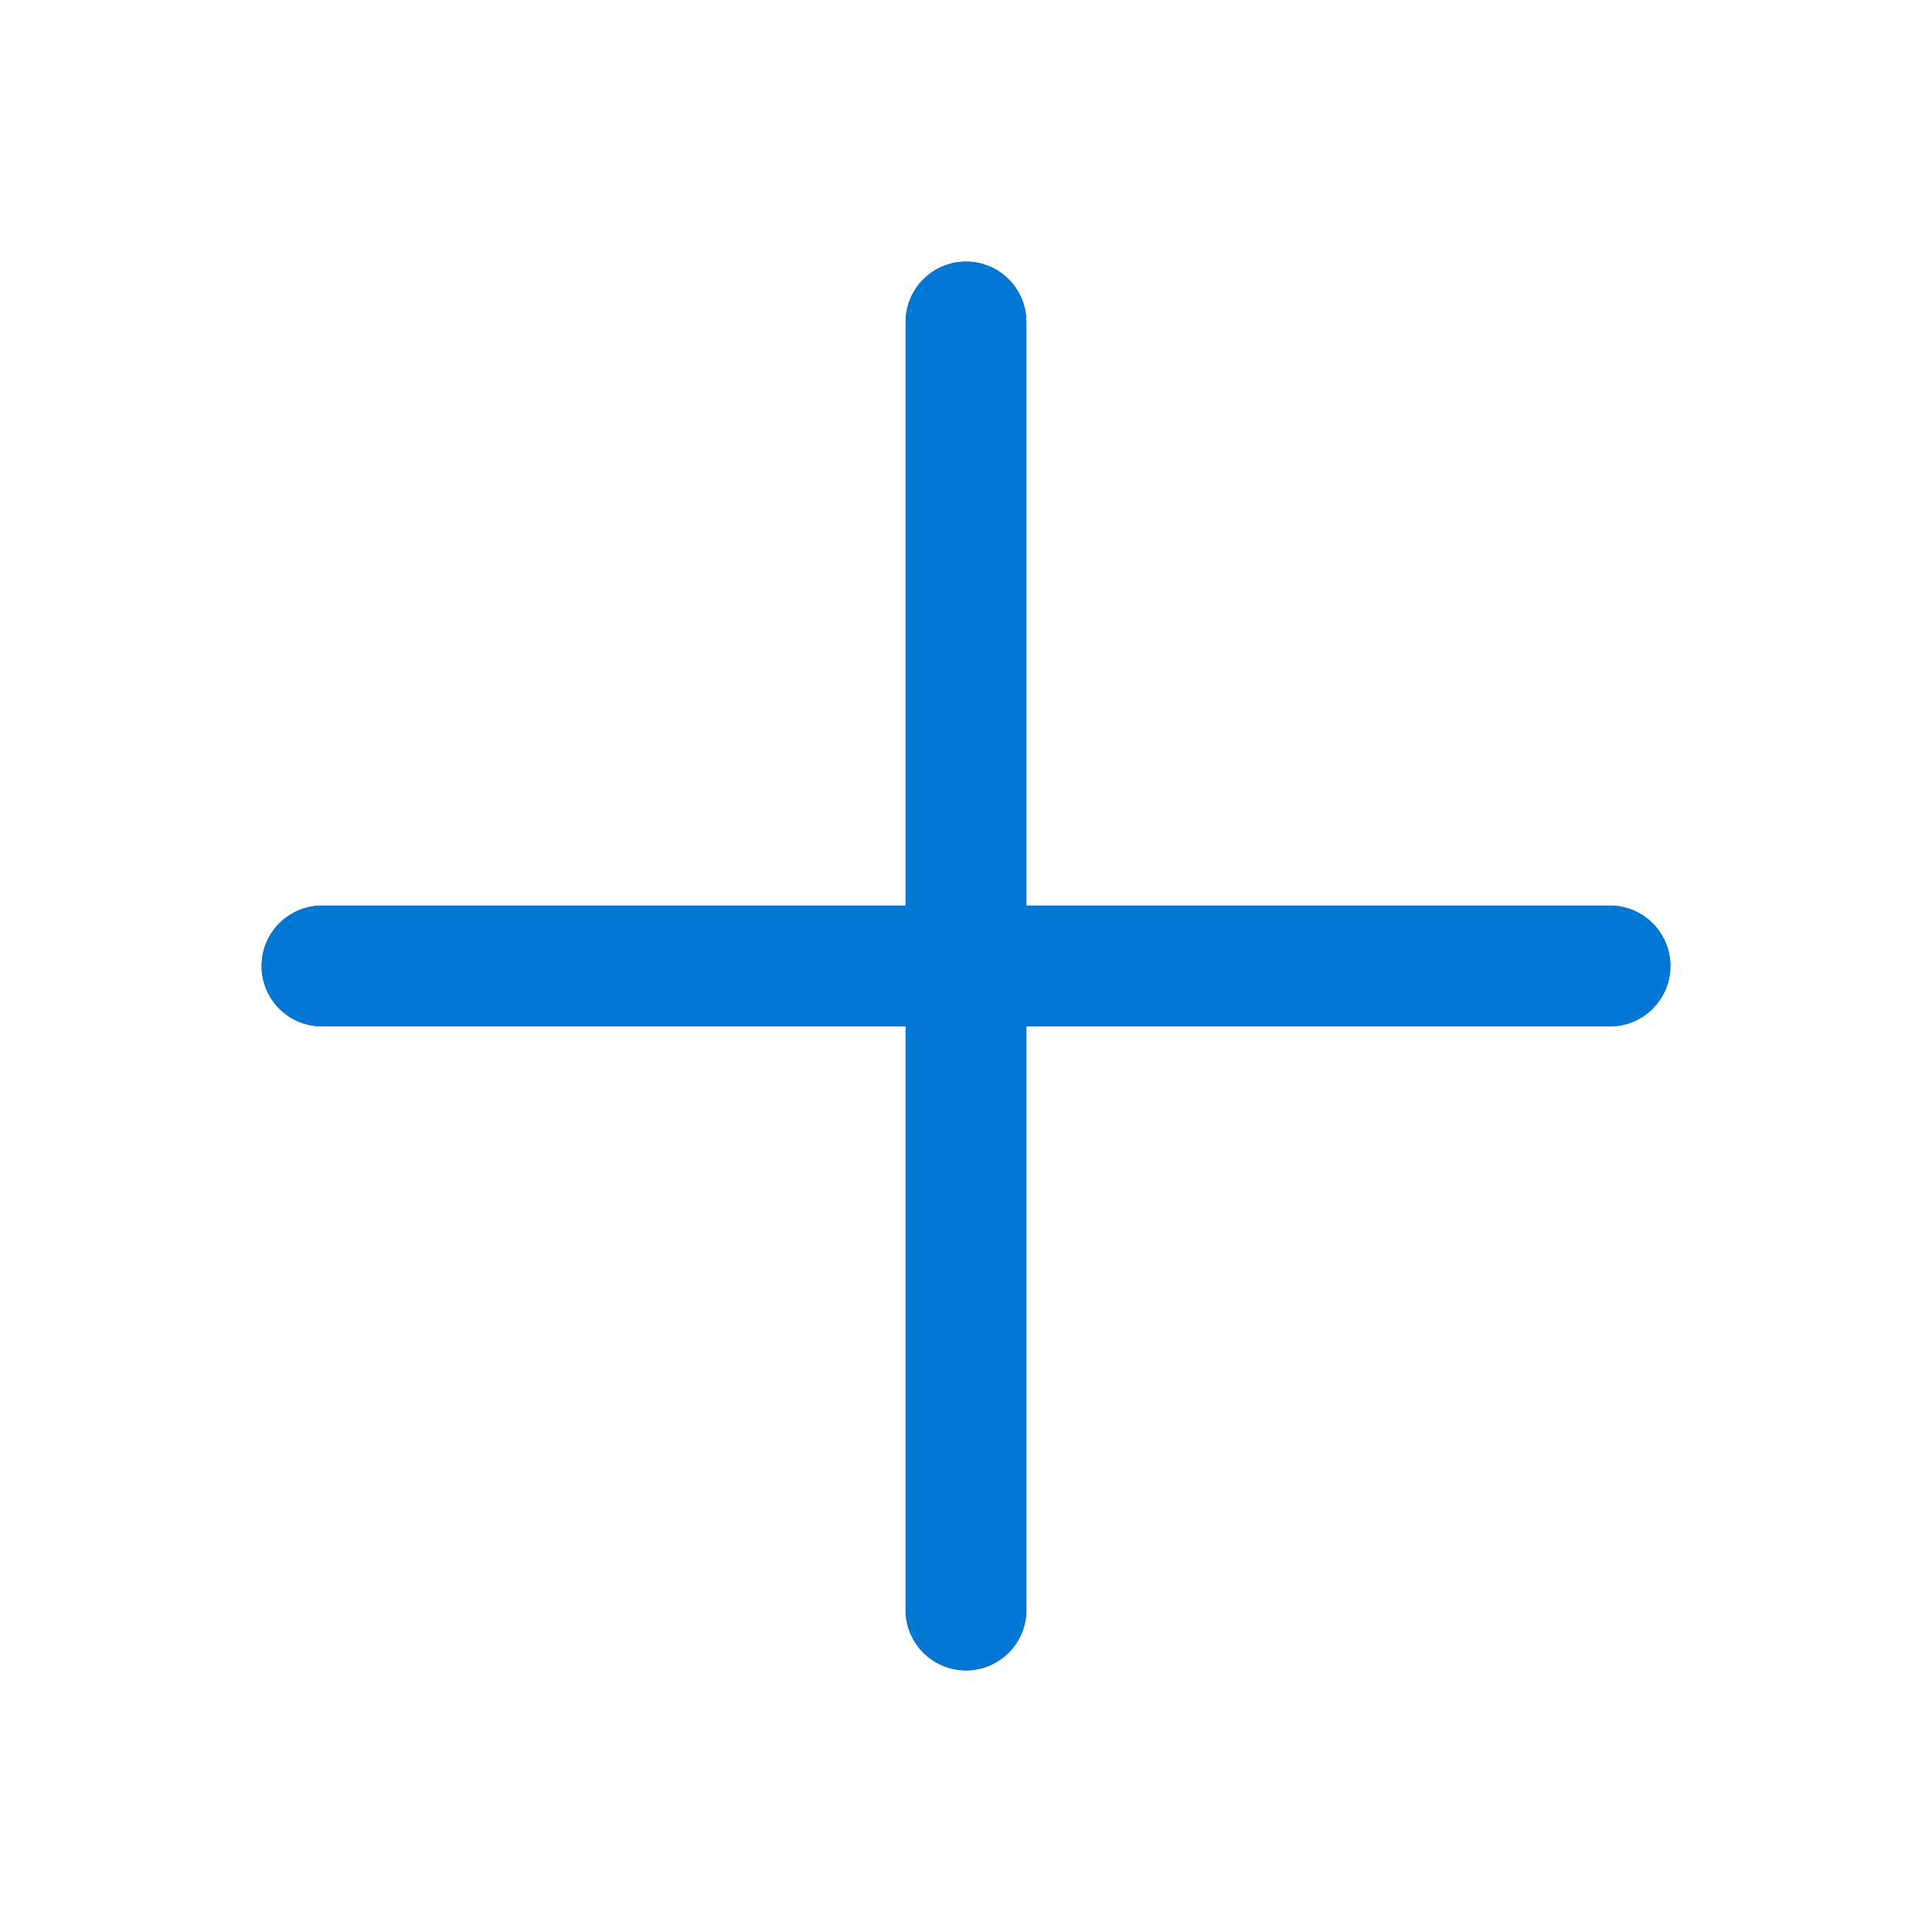
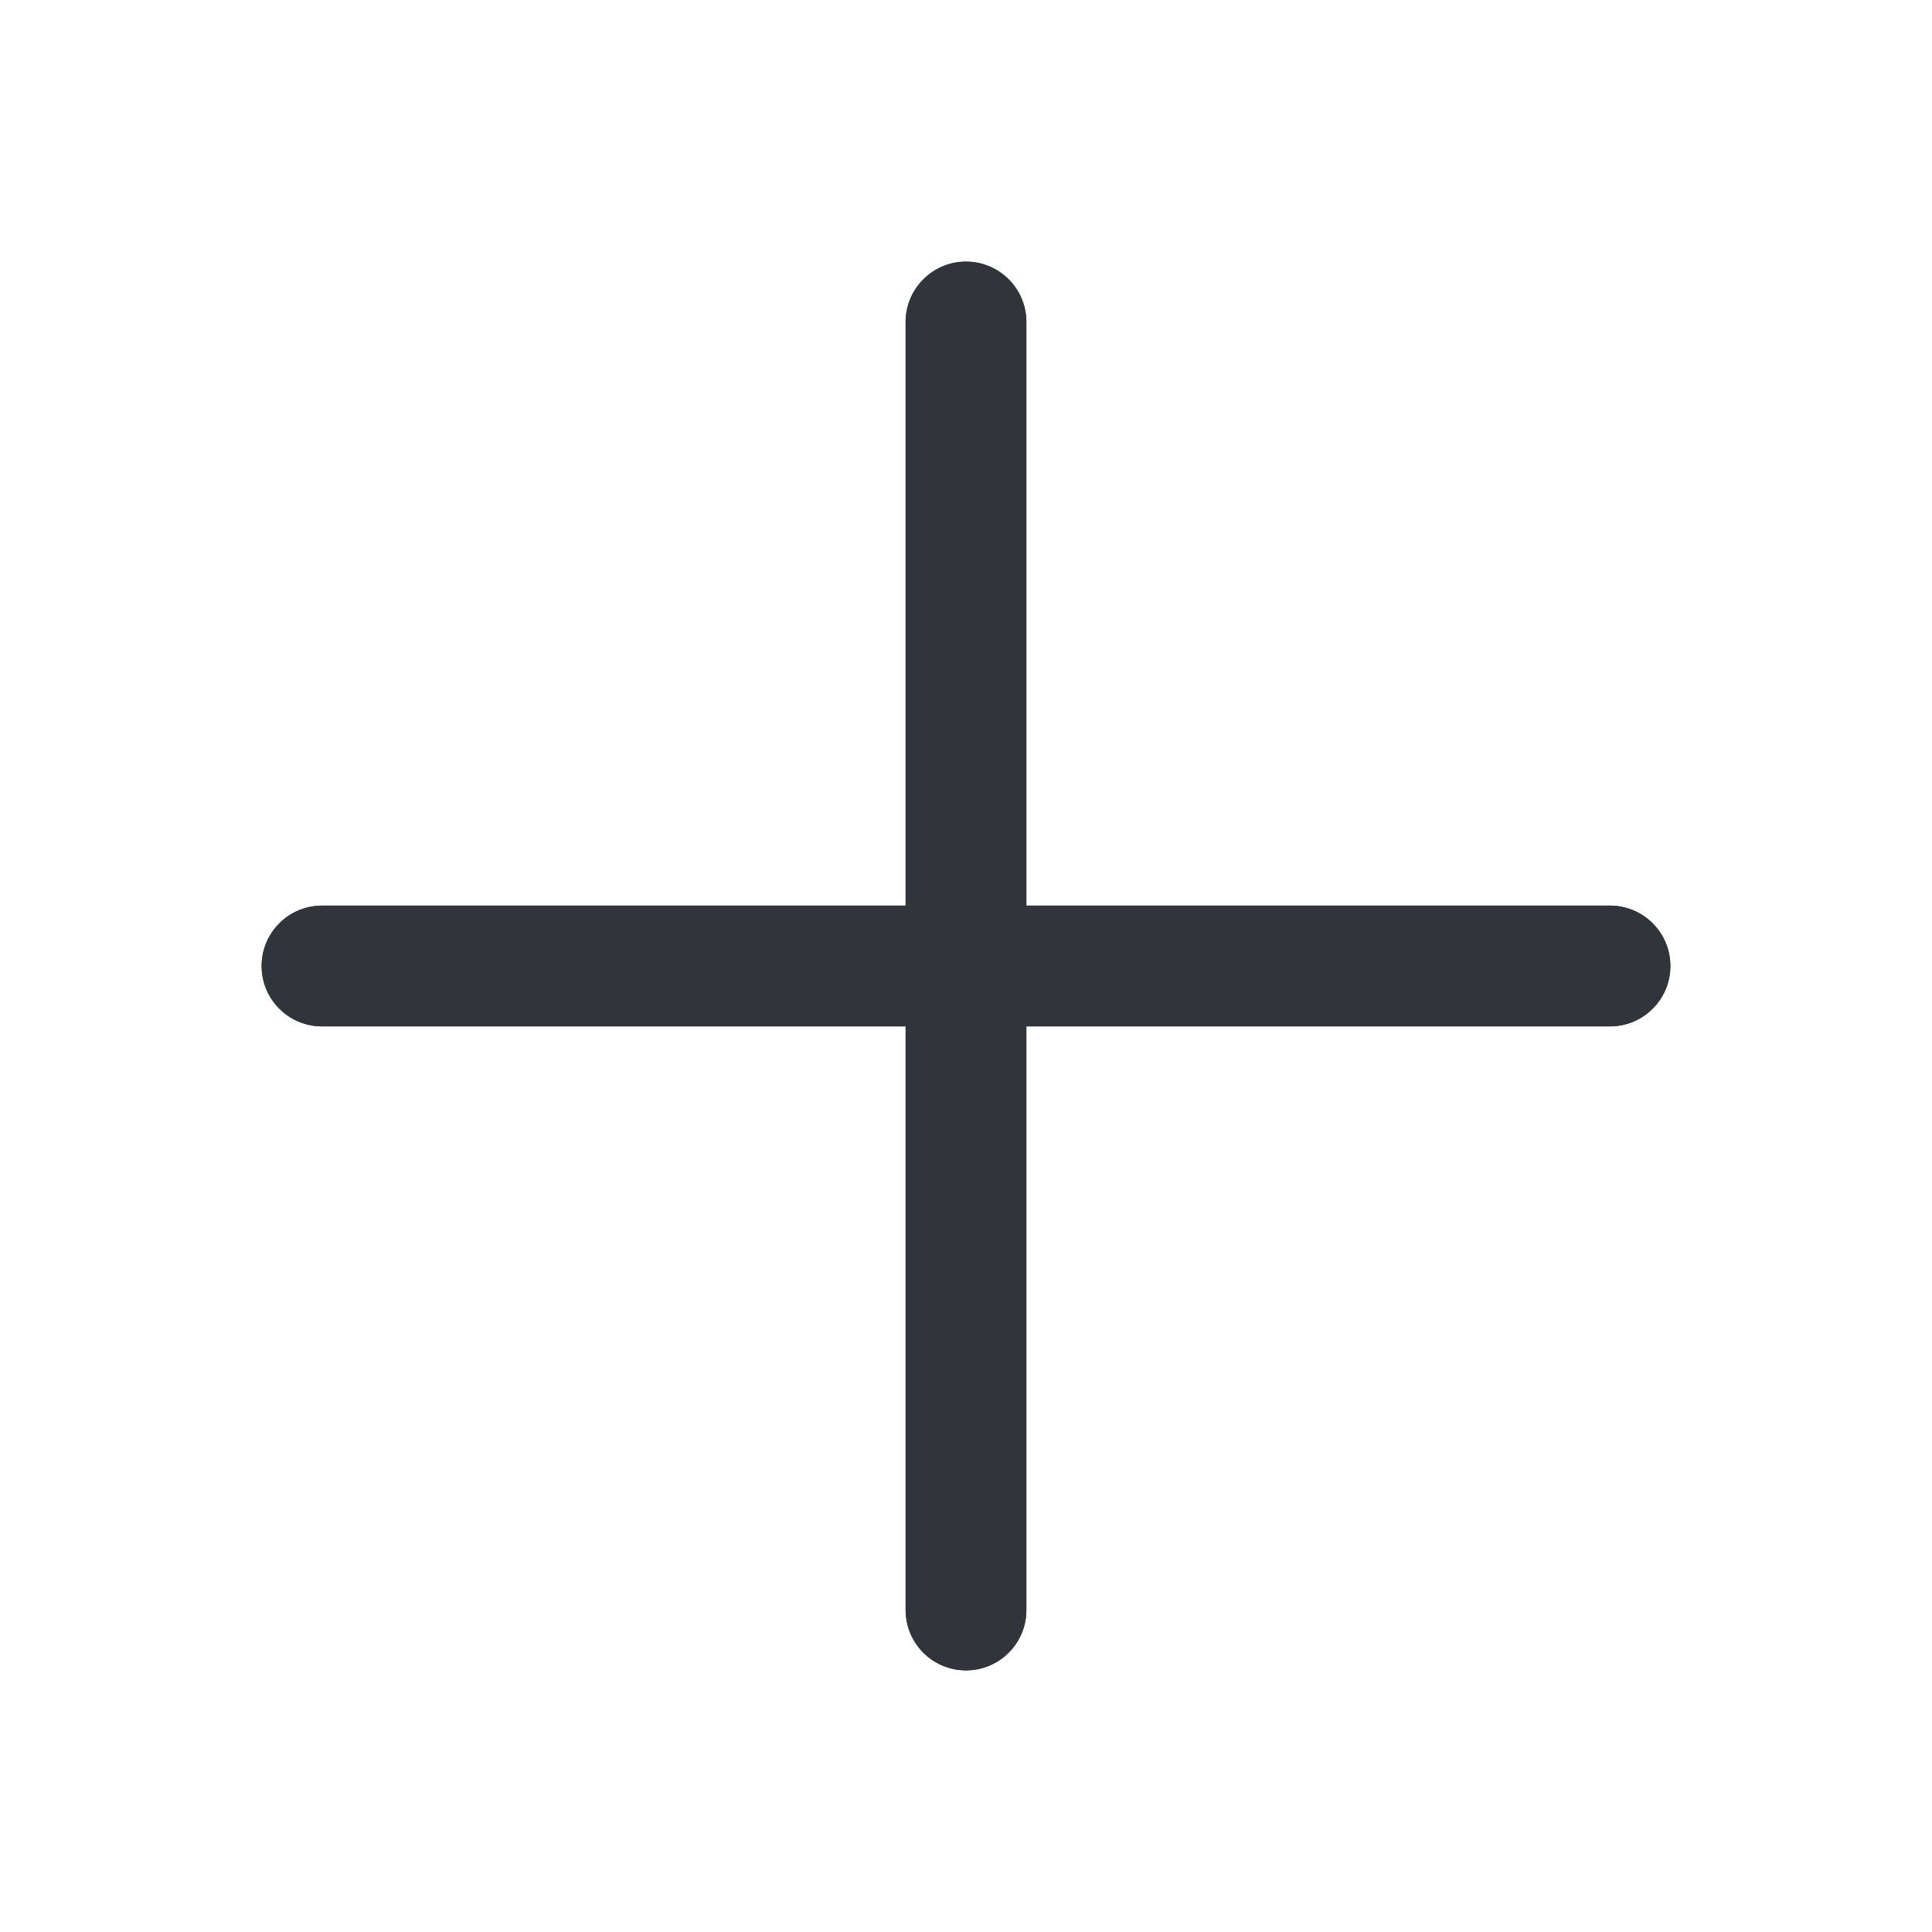
<svg xmlns="http://www.w3.org/2000/svg" width="24" height="24" viewBox="0 0 24 24" fill="none">
  <path d="M12 3.25C12.414 3.25 12.75 3.586 12.75 4V11.25H20C20.414 11.25 20.75 11.586 20.75 12C20.75 12.414 20.414 12.75 20 12.75H12.75V20C12.75 20.414 12.414 20.75 12 20.75C11.586 20.75 11.25 20.414 11.25 20V12.75H4C3.586 12.75 3.25 12.414 3.25 12C3.25 11.586 3.586 11.25 4 11.25H11.25V4C11.25 3.586 11.586 3.25 12 3.25Z" fill="#30343B" />
-   <path d="M12 3.25C12.414 3.25 12.75 3.586 12.75 4V11.25H20C20.414 11.25 20.75 11.586 20.75 12C20.75 12.414 20.414 12.75 20 12.75H12.75V20C12.75 20.414 12.414 20.75 12 20.75C11.586 20.75 11.25 20.414 11.25 20V12.75H4C3.586 12.75 3.25 12.414 3.25 12C3.25 11.586 3.586 11.25 4 11.25H11.25V4C11.25 3.586 11.586 3.25 12 3.25Z" fill="#0078D4" />
+   <path d="M12 3.25C12.414 3.25 12.75 3.586 12.75 4V11.25H20C20.414 11.25 20.75 11.586 20.75 12C20.75 12.414 20.414 12.75 20 12.75H12.75V20C12.75 20.414 12.414 20.75 12 20.75C11.586 20.75 11.25 20.414 11.25 20V12.75H4C3.586 12.75 3.25 12.414 3.25 12C3.25 11.586 3.586 11.25 4 11.25H11.25V4C11.25 3.586 11.586 3.25 12 3.25Z" fill="#30343B" />
</svg>
